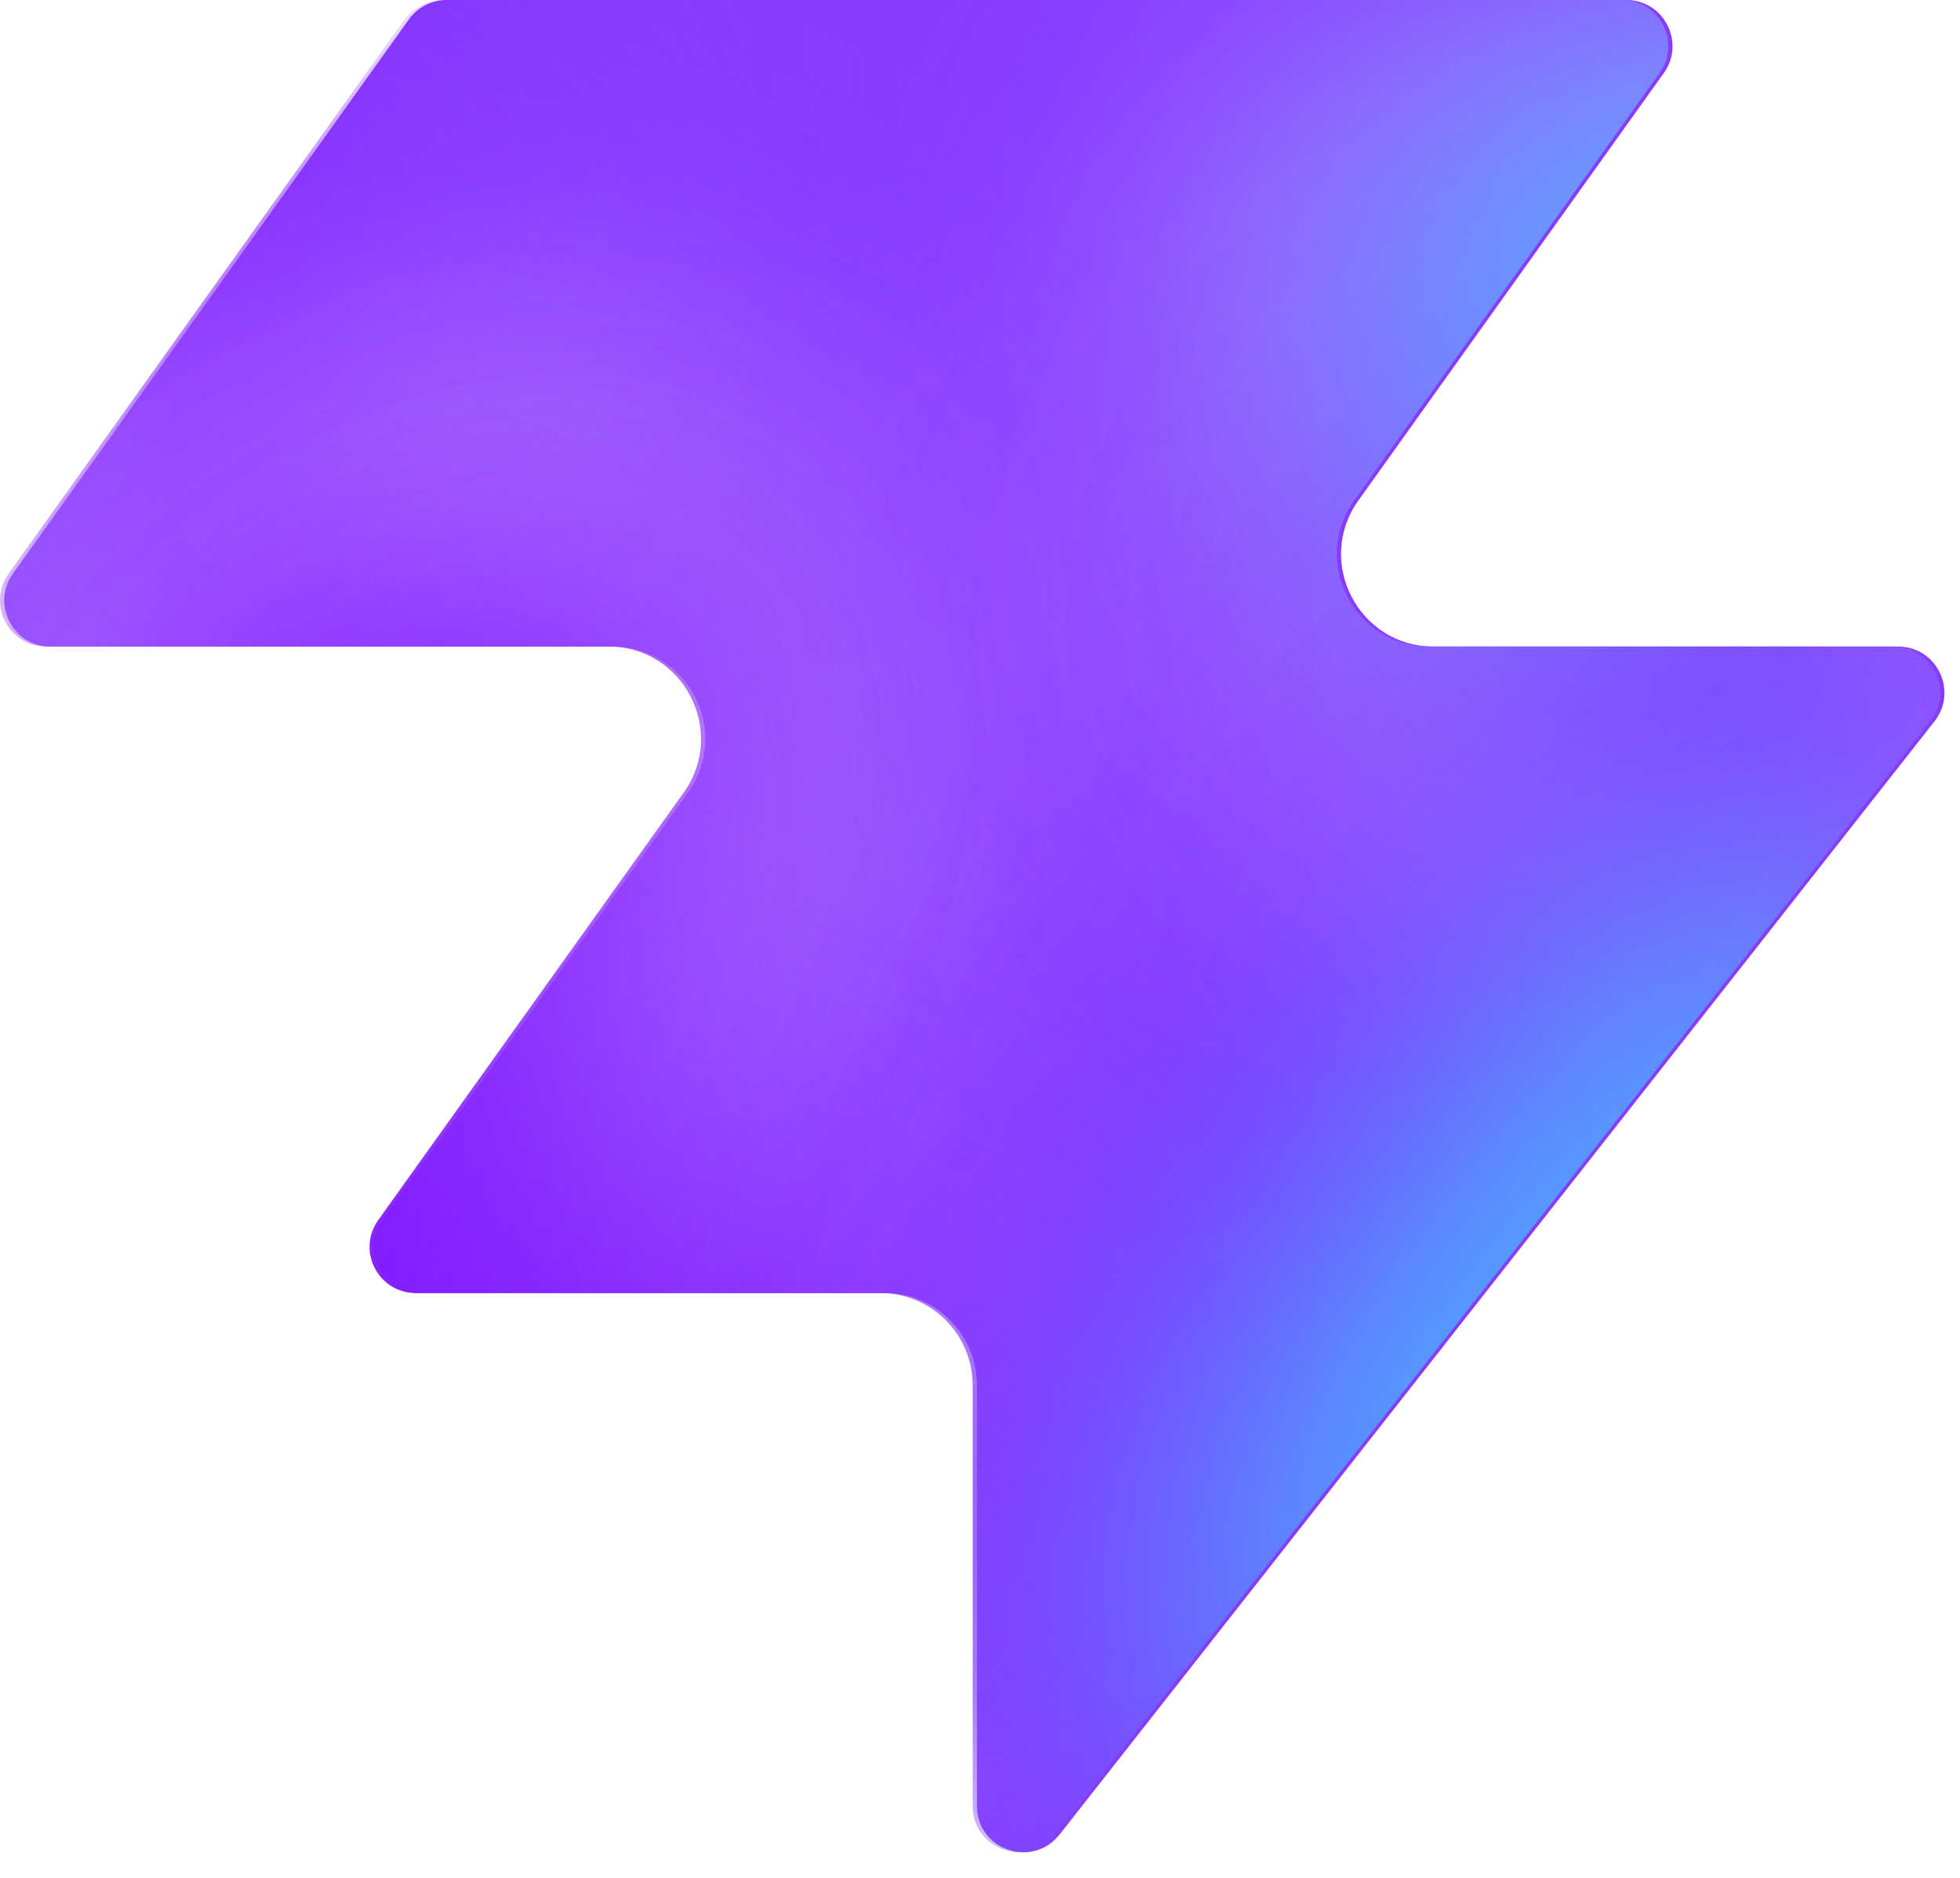
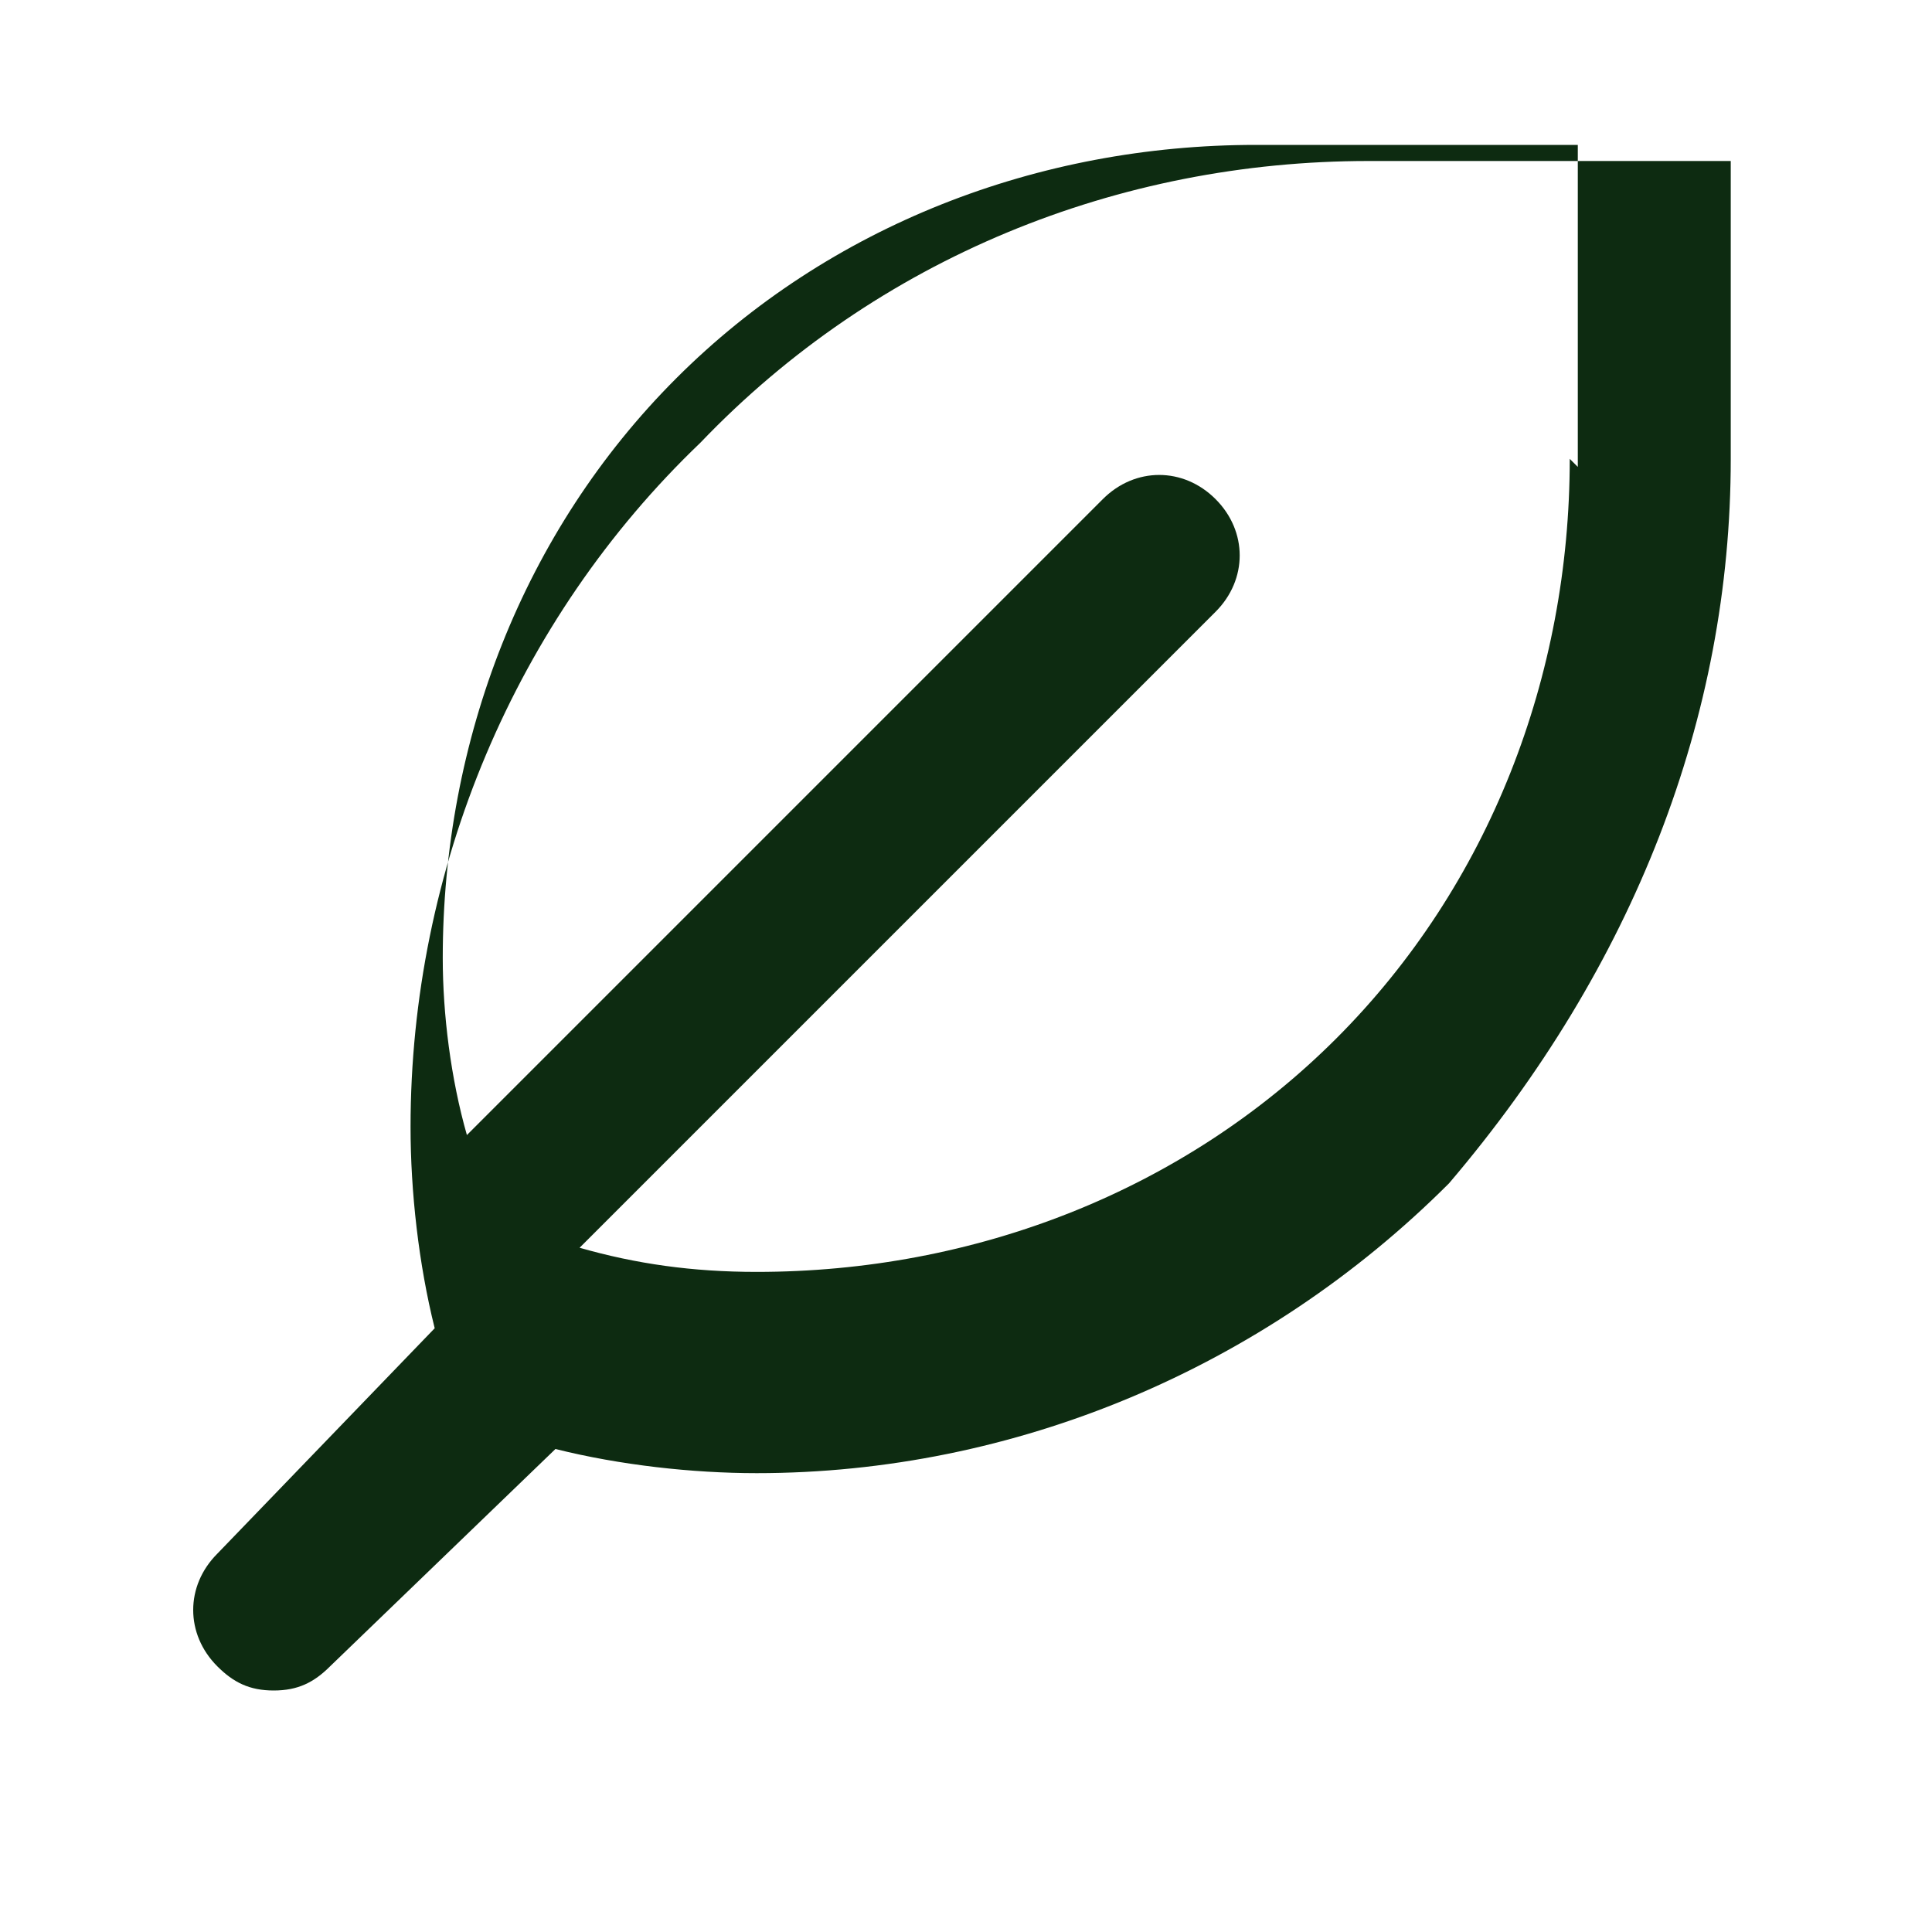
- <svg xmlns="http://www.w3.org/2000/svg" width="48" height="46" fill="none" viewBox="0 0 48 46">
-   <path fill="#863bff" d="M25.946 44.938c-.664.845-2.021.375-2.021-.698V33.937a2.26 2.26 0 0 0-2.262-2.262H10.287c-.92 0-1.456-1.04-.92-1.788l7.48-10.471c1.07-1.497 0-3.578-1.842-3.578H1.237c-.92 0-1.456-1.04-.92-1.788L10.013.474c.214-.297.556-.474.92-.474h28.894c.92 0 1.456 1.04.92 1.788l-7.48 10.471c-1.07 1.498 0 3.579 1.842 3.579h11.377c.943 0 1.473 1.088.89 1.83L25.947 44.94z" style="fill:#863bff;fill:color(display-p3 .525 .23 1);fill-opacity:1" />
-   <mask id="a" width="48" height="46" x="0" y="0" maskUnits="userSpaceOnUse" style="mask-type:alpha">
-     <path fill="#000" d="M25.842 44.938c-.664.844-2.021.375-2.021-.698V33.937a2.26 2.26 0 0 0-2.262-2.262H10.183c-.92 0-1.456-1.04-.92-1.788l7.48-10.471c1.07-1.498 0-3.579-1.842-3.579H1.133c-.92 0-1.456-1.04-.92-1.787L9.91.473c.214-.297.556-.474.92-.474h28.894c.92 0 1.456 1.04.92 1.788l-7.48 10.471c-1.07 1.498 0 3.578 1.842 3.578h11.377c.943 0 1.473 1.088.89 1.832L25.843 44.94z" style="fill:#000;fill-opacity:1" />
-   </mask>
-   <g mask="url(#a)">
-     <g filter="url(#b)">
-       <ellipse cx="5.508" cy="14.704" fill="#ede6ff" rx="5.508" ry="14.704" style="fill:#ede6ff;fill:color(display-p3 .927 .903 1);fill-opacity:1" transform="matrix(.00324 1 1 -.00324 -4.47 31.516)" />
-     </g>
-     <g filter="url(#c)">
-       <ellipse cx="10.399" cy="29.851" fill="#ede6ff" rx="10.399" ry="29.851" style="fill:#ede6ff;fill:color(display-p3 .927 .903 1);fill-opacity:1" transform="matrix(.00324 1 1 -.00324 -39.328 7.883)" />
-     </g>
-     <g filter="url(#d)">
-       <ellipse cx="5.508" cy="30.487" fill="#7e14ff" rx="5.508" ry="30.487" style="fill:#7e14ff;fill:color(display-p3 .492 .077 1);fill-opacity:1" transform="rotate(89.814 -25.913 -14.639)scale(1 -1)" />
-     </g>
-     <g filter="url(#e)">
-       <ellipse cx="5.508" cy="30.599" fill="#7e14ff" rx="5.508" ry="30.599" style="fill:#7e14ff;fill:color(display-p3 .492 .077 1);fill-opacity:1" transform="rotate(89.814 -32.644 -3.334)scale(1 -1)" />
-     </g>
-     <g filter="url(#f)">
-       <ellipse cx="5.508" cy="30.599" fill="#7e14ff" rx="5.508" ry="30.599" style="fill:#7e14ff;fill:color(display-p3 .492 .077 1);fill-opacity:1" transform="matrix(.00324 1 1 -.00324 -34.34 30.47)" />
-     </g>
-     <g filter="url(#g)">
-       <ellipse cx="14.072" cy="22.078" fill="#ede6ff" rx="14.072" ry="22.078" style="fill:#ede6ff;fill:color(display-p3 .927 .903 1);fill-opacity:1" transform="rotate(93.35 24.506 48.493)scale(-1 1)" />
-     </g>
-     <g filter="url(#h)">
-       <ellipse cx="3.47" cy="21.501" fill="#7e14ff" rx="3.47" ry="21.501" style="fill:#7e14ff;fill:color(display-p3 .492 .077 1);fill-opacity:1" transform="rotate(89.009 28.708 47.59)scale(-1 1)" />
-     </g>
-     <g filter="url(#i)">
-       <ellipse cx="3.47" cy="21.501" fill="#7e14ff" rx="3.47" ry="21.501" style="fill:#7e14ff;fill:color(display-p3 .492 .077 1);fill-opacity:1" transform="rotate(89.009 28.708 47.59)scale(-1 1)" />
-     </g>
-     <g filter="url(#j)">
-       <ellipse cx=".387" cy="8.972" fill="#7e14ff" rx="4.407" ry="29.108" style="fill:#7e14ff;fill:color(display-p3 .492 .077 1);fill-opacity:1" transform="rotate(39.51 .387 8.972)" />
-     </g>
-     <g filter="url(#k)">
-       <ellipse cx="47.523" cy="-6.092" fill="#7e14ff" rx="4.407" ry="29.108" style="fill:#7e14ff;fill:color(display-p3 .492 .077 1);fill-opacity:1" transform="rotate(37.892 47.523 -6.092)" />
-     </g>
-     <g filter="url(#l)">
-       <ellipse cx="41.412" cy="6.333" fill="#47bfff" rx="5.971" ry="9.665" style="fill:#47bfff;fill:color(display-p3 .28 .748 1);fill-opacity:1" transform="rotate(37.892 41.412 6.333)" />
-     </g>
-     <g filter="url(#m)">
-       <ellipse cx="-1.879" cy="38.332" fill="#7e14ff" rx="4.407" ry="29.108" style="fill:#7e14ff;fill:color(display-p3 .492 .077 1);fill-opacity:1" transform="rotate(37.892 -1.88 38.332)" />
-     </g>
-     <g filter="url(#n)">
-       <ellipse cx="-1.879" cy="38.332" fill="#7e14ff" rx="4.407" ry="29.108" style="fill:#7e14ff;fill:color(display-p3 .492 .077 1);fill-opacity:1" transform="rotate(37.892 -1.88 38.332)" />
-     </g>
-     <g filter="url(#o)">
-       <ellipse cx="35.651" cy="29.907" fill="#7e14ff" rx="4.407" ry="29.108" style="fill:#7e14ff;fill:color(display-p3 .492 .077 1);fill-opacity:1" transform="rotate(37.892 35.651 29.907)" />
-     </g>
-     <g filter="url(#p)">
-       <ellipse cx="38.418" cy="32.4" fill="#47bfff" rx="5.971" ry="15.297" style="fill:#47bfff;fill:color(display-p3 .28 .748 1);fill-opacity:1" transform="rotate(37.892 38.418 32.4)" />
-     </g>
-   </g>
-   <defs>
-     <filter id="b" width="60.045" height="41.654" x="-19.77" y="16.149" color-interpolation-filters="sRGB" filterUnits="userSpaceOnUse">
-       <feFlood flood-opacity="0" result="BackgroundImageFix" />
-       <feBlend in="SourceGraphic" in2="BackgroundImageFix" result="shape" />
-       <feGaussianBlur result="effect1_foregroundBlur_2002_17158" stdDeviation="7.659" />
-     </filter>
-     <filter id="c" width="90.34" height="51.437" x="-54.613" y="-7.533" color-interpolation-filters="sRGB" filterUnits="userSpaceOnUse">
-       <feFlood flood-opacity="0" result="BackgroundImageFix" />
-       <feBlend in="SourceGraphic" in2="BackgroundImageFix" result="shape" />
-       <feGaussianBlur result="effect1_foregroundBlur_2002_17158" stdDeviation="7.659" />
-     </filter>
-     <filter id="d" width="79.355" height="29.4" x="-49.64" y="2.03" color-interpolation-filters="sRGB" filterUnits="userSpaceOnUse">
-       <feFlood flood-opacity="0" result="BackgroundImageFix" />
-       <feBlend in="SourceGraphic" in2="BackgroundImageFix" result="shape" />
-       <feGaussianBlur result="effect1_foregroundBlur_2002_17158" stdDeviation="4.596" />
-     </filter>
-     <filter id="e" width="79.579" height="29.4" x="-45.045" y="20.029" color-interpolation-filters="sRGB" filterUnits="userSpaceOnUse">
-       <feFlood flood-opacity="0" result="BackgroundImageFix" />
-       <feBlend in="SourceGraphic" in2="BackgroundImageFix" result="shape" />
-       <feGaussianBlur result="effect1_foregroundBlur_2002_17158" stdDeviation="4.596" />
-     </filter>
-     <filter id="f" width="79.579" height="29.4" x="-43.513" y="21.178" color-interpolation-filters="sRGB" filterUnits="userSpaceOnUse">
-       <feFlood flood-opacity="0" result="BackgroundImageFix" />
-       <feBlend in="SourceGraphic" in2="BackgroundImageFix" result="shape" />
-       <feGaussianBlur result="effect1_foregroundBlur_2002_17158" stdDeviation="4.596" />
-     </filter>
-     <filter id="g" width="74.749" height="58.852" x="15.756" y="-17.901" color-interpolation-filters="sRGB" filterUnits="userSpaceOnUse">
-       <feFlood flood-opacity="0" result="BackgroundImageFix" />
-       <feBlend in="SourceGraphic" in2="BackgroundImageFix" result="shape" />
-       <feGaussianBlur result="effect1_foregroundBlur_2002_17158" stdDeviation="7.659" />
-     </filter>
-     <filter id="h" width="61.377" height="25.362" x="23.548" y="2.284" color-interpolation-filters="sRGB" filterUnits="userSpaceOnUse">
-       <feFlood flood-opacity="0" result="BackgroundImageFix" />
-       <feBlend in="SourceGraphic" in2="BackgroundImageFix" result="shape" />
-       <feGaussianBlur result="effect1_foregroundBlur_2002_17158" stdDeviation="4.596" />
-     </filter>
-     <filter id="i" width="61.377" height="25.362" x="23.548" y="2.284" color-interpolation-filters="sRGB" filterUnits="userSpaceOnUse">
-       <feFlood flood-opacity="0" result="BackgroundImageFix" />
-       <feBlend in="SourceGraphic" in2="BackgroundImageFix" result="shape" />
-       <feGaussianBlur result="effect1_foregroundBlur_2002_17158" stdDeviation="4.596" />
-     </filter>
-     <filter id="j" width="56.045" height="63.649" x="-27.636" y="-22.853" color-interpolation-filters="sRGB" filterUnits="userSpaceOnUse">
-       <feFlood flood-opacity="0" result="BackgroundImageFix" />
-       <feBlend in="SourceGraphic" in2="BackgroundImageFix" result="shape" />
-       <feGaussianBlur result="effect1_foregroundBlur_2002_17158" stdDeviation="4.596" />
-     </filter>
-     <filter id="k" width="54.814" height="64.646" x="20.116" y="-38.415" color-interpolation-filters="sRGB" filterUnits="userSpaceOnUse">
-       <feFlood flood-opacity="0" result="BackgroundImageFix" />
-       <feBlend in="SourceGraphic" in2="BackgroundImageFix" result="shape" />
-       <feGaussianBlur result="effect1_foregroundBlur_2002_17158" stdDeviation="4.596" />
-     </filter>
-     <filter id="l" width="33.541" height="35.313" x="24.641" y="-11.323" color-interpolation-filters="sRGB" filterUnits="userSpaceOnUse">
-       <feFlood flood-opacity="0" result="BackgroundImageFix" />
-       <feBlend in="SourceGraphic" in2="BackgroundImageFix" result="shape" />
-       <feGaussianBlur result="effect1_foregroundBlur_2002_17158" stdDeviation="4.596" />
-     </filter>
-     <filter id="m" width="54.814" height="64.646" x="-29.286" y="6.009" color-interpolation-filters="sRGB" filterUnits="userSpaceOnUse">
-       <feFlood flood-opacity="0" result="BackgroundImageFix" />
-       <feBlend in="SourceGraphic" in2="BackgroundImageFix" result="shape" />
-       <feGaussianBlur result="effect1_foregroundBlur_2002_17158" stdDeviation="4.596" />
-     </filter>
-     <filter id="n" width="54.814" height="64.646" x="-29.286" y="6.009" color-interpolation-filters="sRGB" filterUnits="userSpaceOnUse">
-       <feFlood flood-opacity="0" result="BackgroundImageFix" />
-       <feBlend in="SourceGraphic" in2="BackgroundImageFix" result="shape" />
-       <feGaussianBlur result="effect1_foregroundBlur_2002_17158" stdDeviation="4.596" />
-     </filter>
-     <filter id="o" width="54.814" height="64.646" x="8.244" y="-2.416" color-interpolation-filters="sRGB" filterUnits="userSpaceOnUse">
-       <feFlood flood-opacity="0" result="BackgroundImageFix" />
-       <feBlend in="SourceGraphic" in2="BackgroundImageFix" result="shape" />
-       <feGaussianBlur result="effect1_foregroundBlur_2002_17158" stdDeviation="4.596" />
-     </filter>
-     <filter id="p" width="39.409" height="43.623" x="18.713" y="10.588" color-interpolation-filters="sRGB" filterUnits="userSpaceOnUse">
-       <feFlood flood-opacity="0" result="BackgroundImageFix" />
-       <feBlend in="SourceGraphic" in2="BackgroundImageFix" result="shape" />
-       <feGaussianBlur result="effect1_foregroundBlur_2002_17158" stdDeviation="4.596" />
-     </filter>
-   </defs>
+ <svg xmlns="http://www.w3.org/2000/svg" viewBox="0 0 24 24" fill="#0d2b11">
+   <path d="M17 2c-3.1 0-6.1 1.2-8.3 3.5C6.4 7.7 5.1 10.8 5.1 14c0 .8.1 1.7.3 2.5l-2.7 2.8c-.4.4-.4 1 0 1.4.2.2.4.3.7.3.3 0 .5-.1.7-.3l2.8-2.7c.8.2 1.7.3 2.5.3 3.2 0 6.3-1.3 8.6-3.6C20.3 12 21.5 8.9 21.5 5.7V2h-4.5zm2.5 3.7c0 2.7-1 5.3-2.9 7.2s-4.5 2.9-7.2 2.9c-.8 0-1.5-.1-2.2-.3l7.9-7.9c.4-.4.4-1 0-1.4-.4-.4-1-.4-1.4 0l-7.9 7.9c-.2-.7-.3-1.5-.3-2.2 0-2.7 1-5.3 2.9-7.2s4.5-2.9 7.2-2.9h4v4z" />
</svg>
